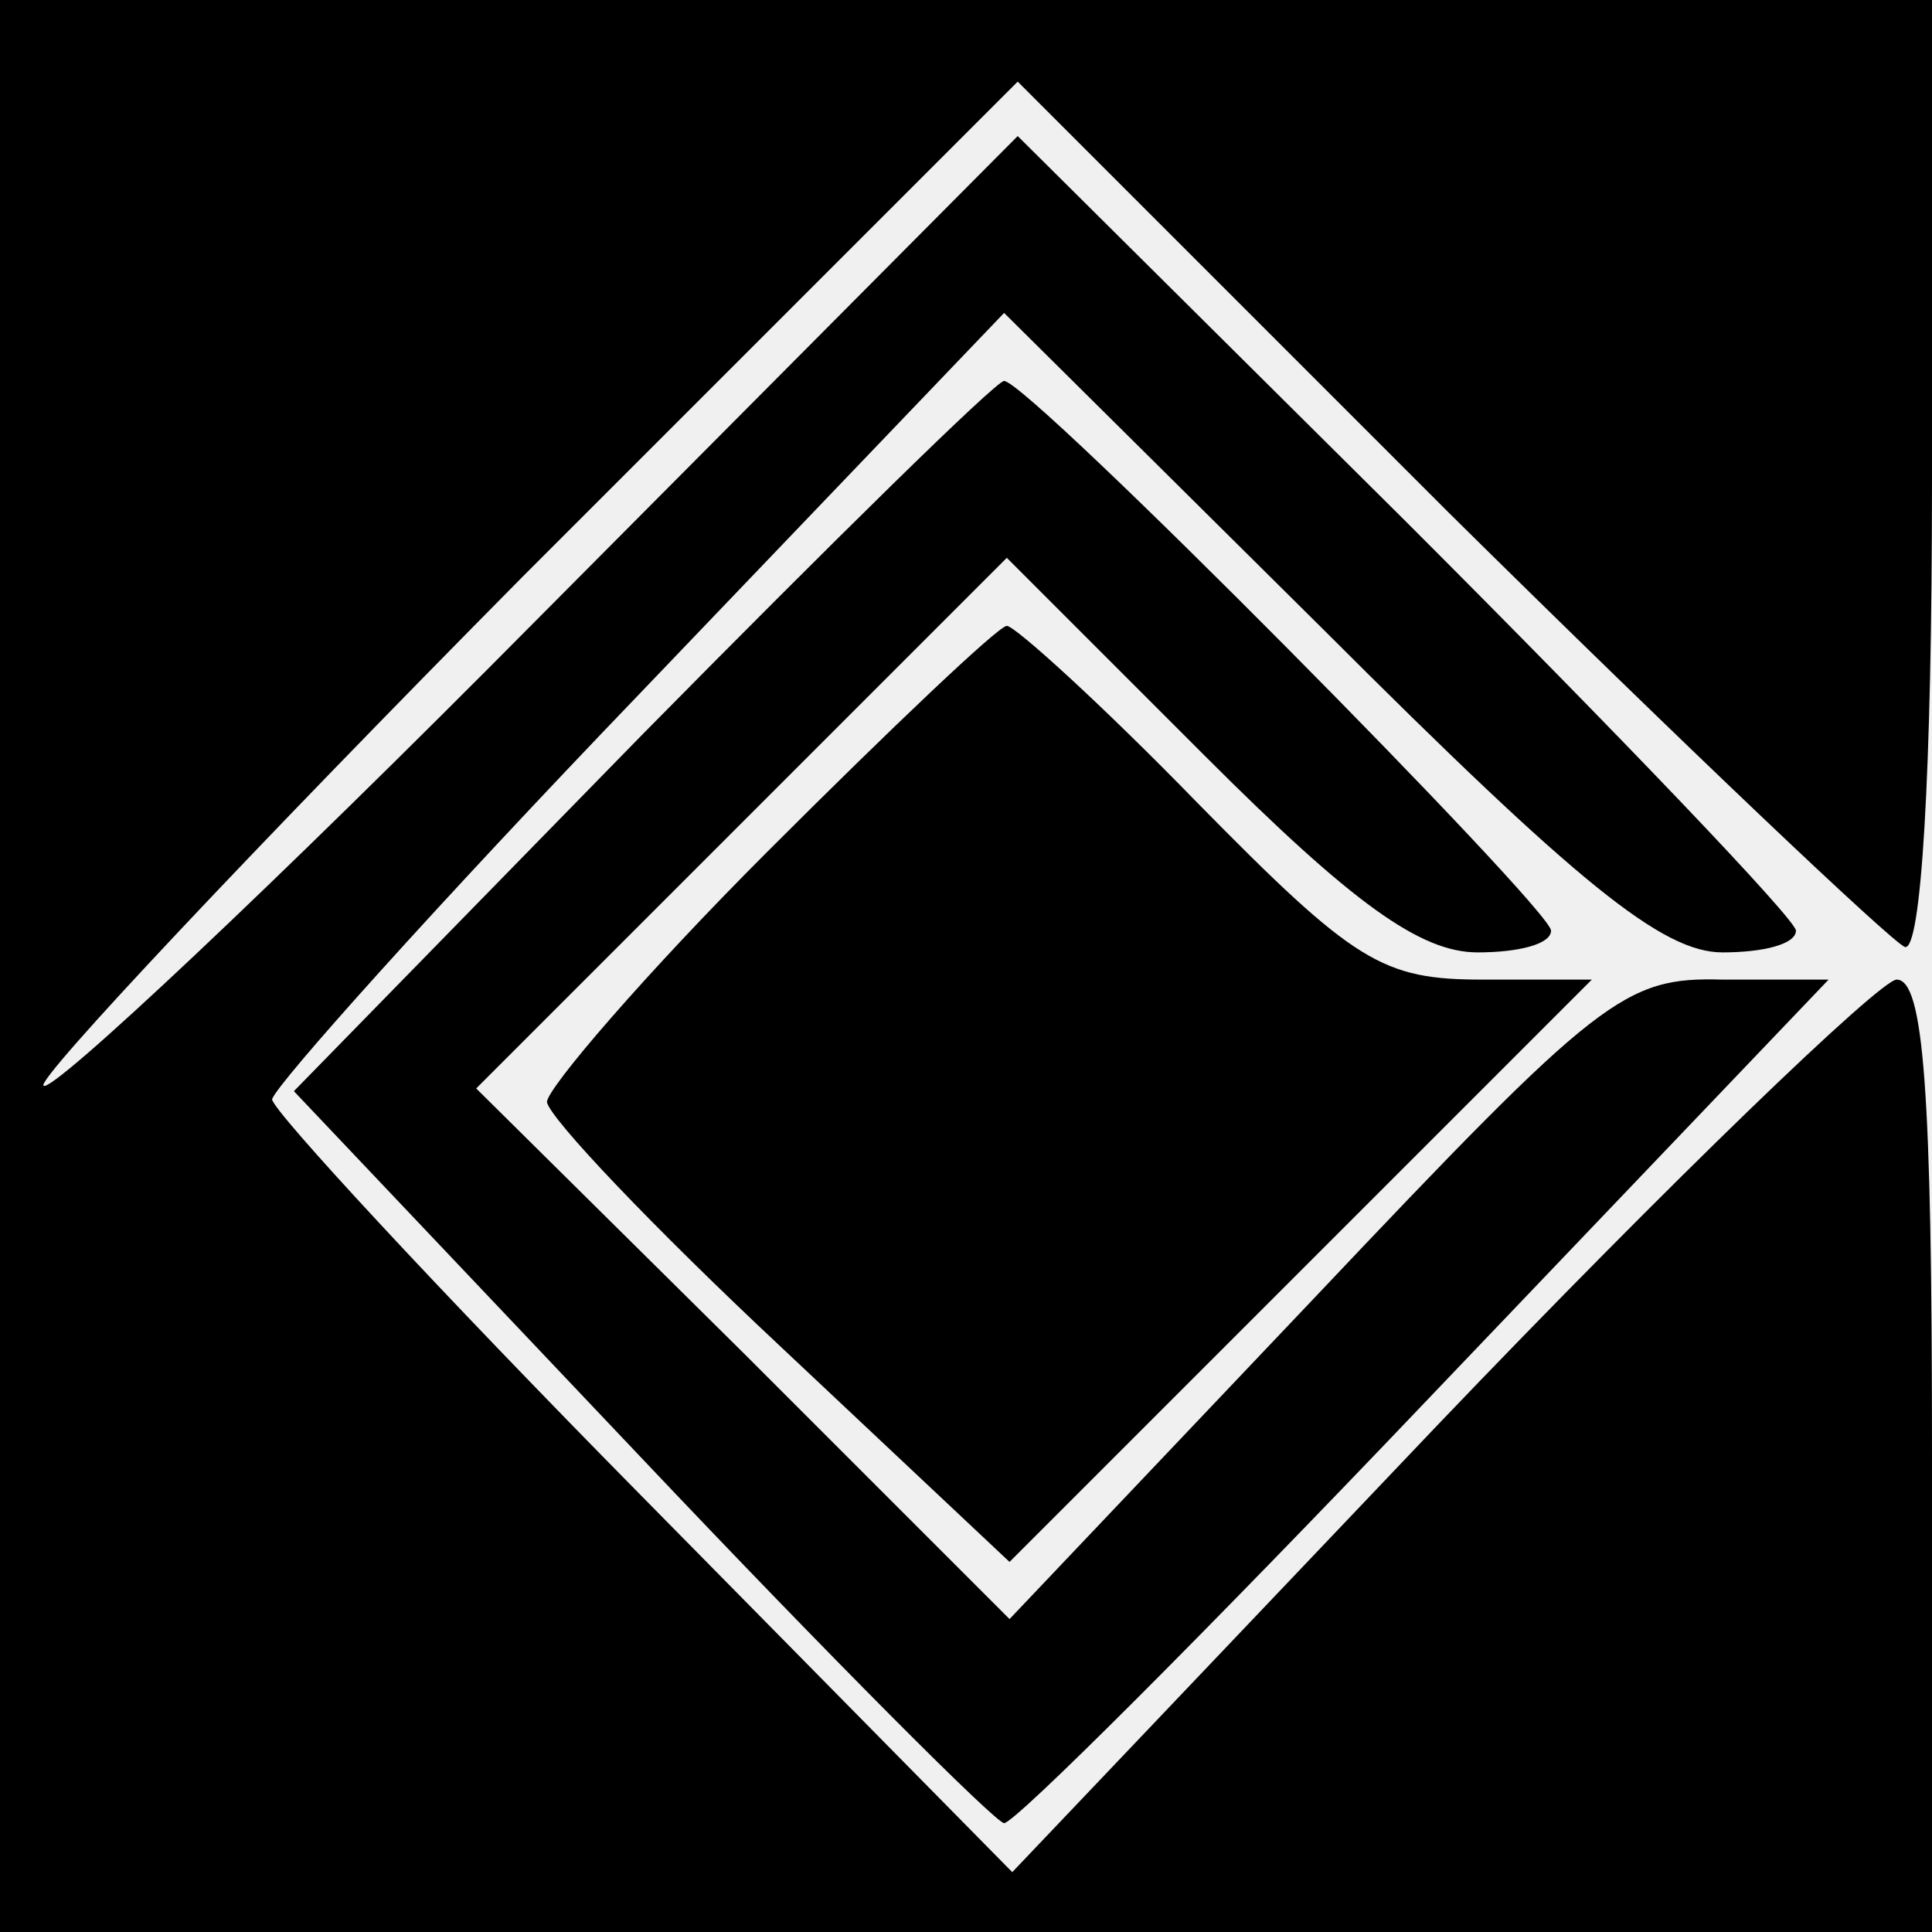
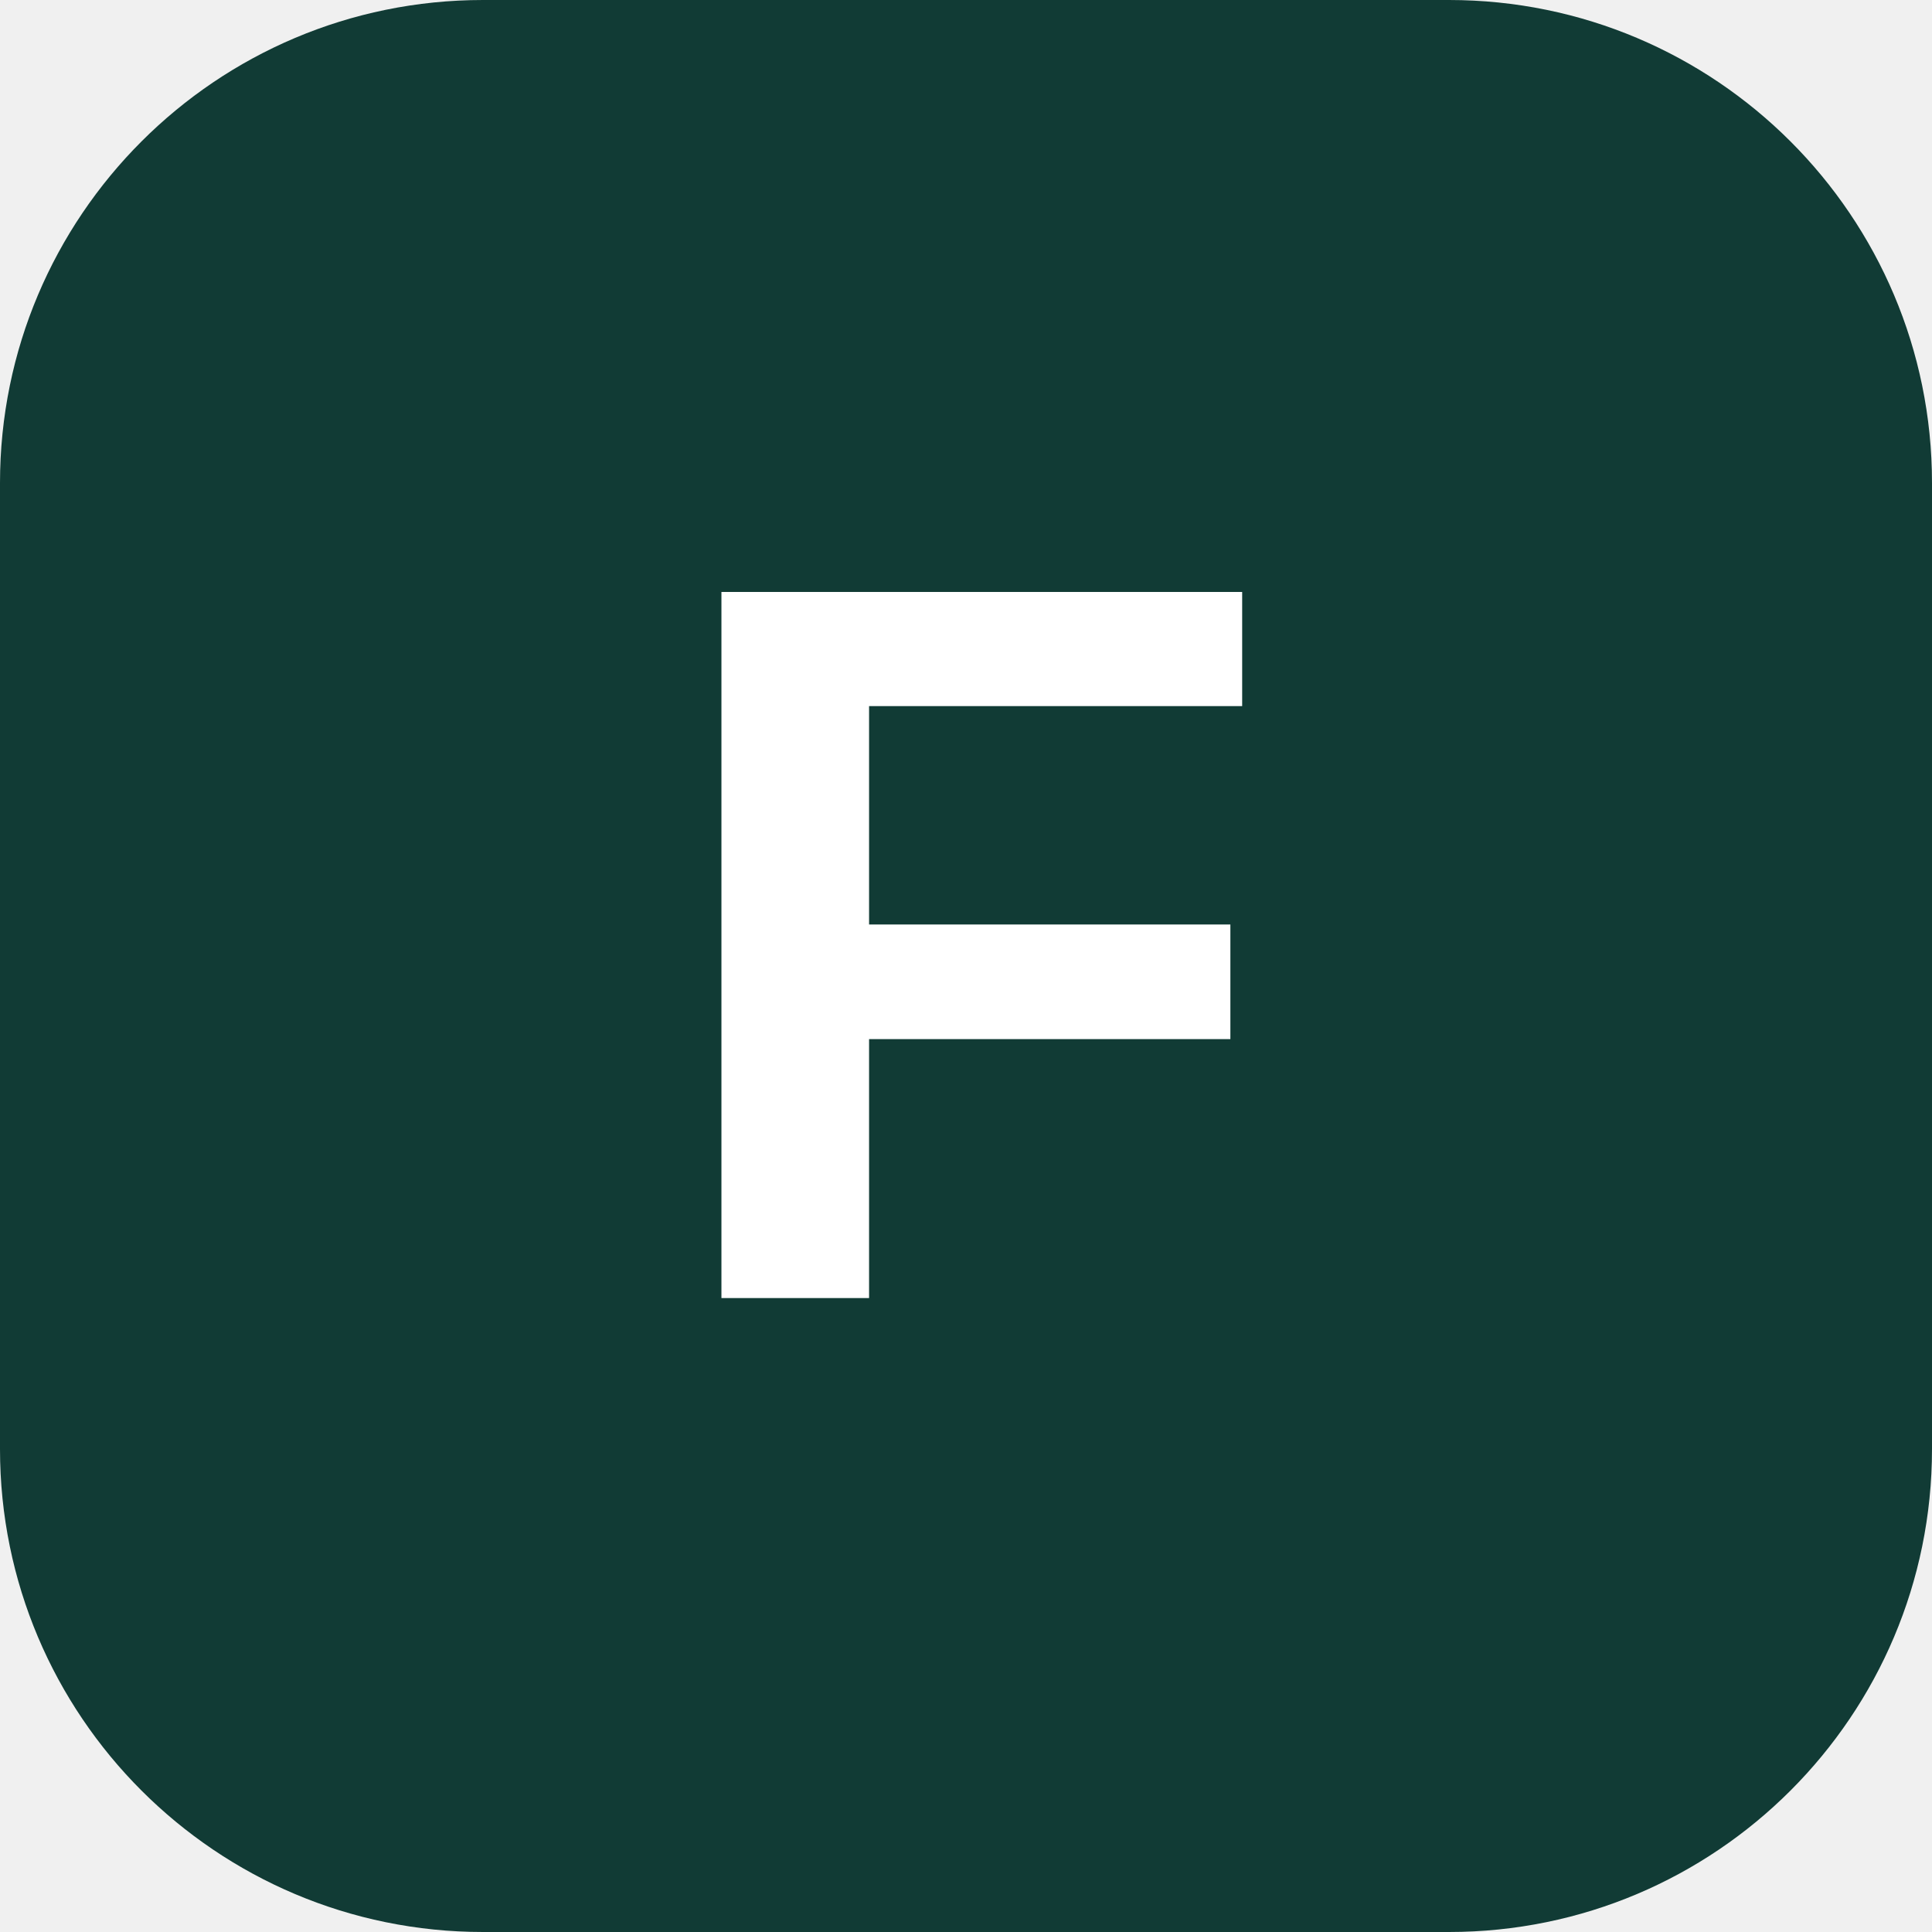
- <svg xmlns="http://www.w3.org/2000/svg" version="1.0" width="71pt" height="71pt" viewBox="0 0 71 71" preserveAspectRatio="xMidYMid meet">
-   <g transform="translate(0,71) scale(0.1,-0.1)" fill="#000000" stroke="none">
-     <path d="M0 355 l0 -355 355 0 355 0 0 175 c0 134 -3 175 -13 175 -6 0 -83 -74 -169 -164 l-156 -164 -136 138 c-75 76 -136 142 -136 146 1 5 61 72 135 149 l134 140 118 -117 c93 -93 124 -118 146 -118 15 0 27 3 27 8 0 4 -64 71 -143 150 l-143 142 -176 -177 c-97 -98 -179 -175 -182 -172 -3 2 77 87 176 187 l182 182 158 -158 c87 -86 163 -158 168 -160 6 -2 10 63 10 172 l0 176 -355 0 -355 0 0 -355z" />
-     <path d="M236 440 l-128 -131 127 -134 c70 -74 131 -135 134 -135 4 0 74 70 155 155 l148 155 -39 0 c-36 1 -45 -6 -150 -117 l-112 -118 -98 98 -98 97 97 97 98 98 73 -73 c54 -54 79 -72 100 -72 15 0 27 3 27 8 0 8 -192 202 -201 202 -3 0 -63 -59 -133 -130z" />
-     <path d="M282 397 c-45 -45 -81 -87 -81 -92 1 -6 39 -46 86 -90 l84 -79 107 107 107 107 -40 0 c-37 0 -47 6 -105 65 -35 36 -67 65 -70 65 -3 0 -42 -37 -88 -83z" />
-   </g>
+ <svg xmlns="http://www.w3.org/2000/svg" viewBox="0 0 64 64">
+   <rect width="64" height="64" rx="16" fill="#113b35" />
+   <text x="32" y="43" text-anchor="middle" font-family="Arial,sans-serif" font-size="34" font-weight="700" fill="white">F</text>
</svg>
